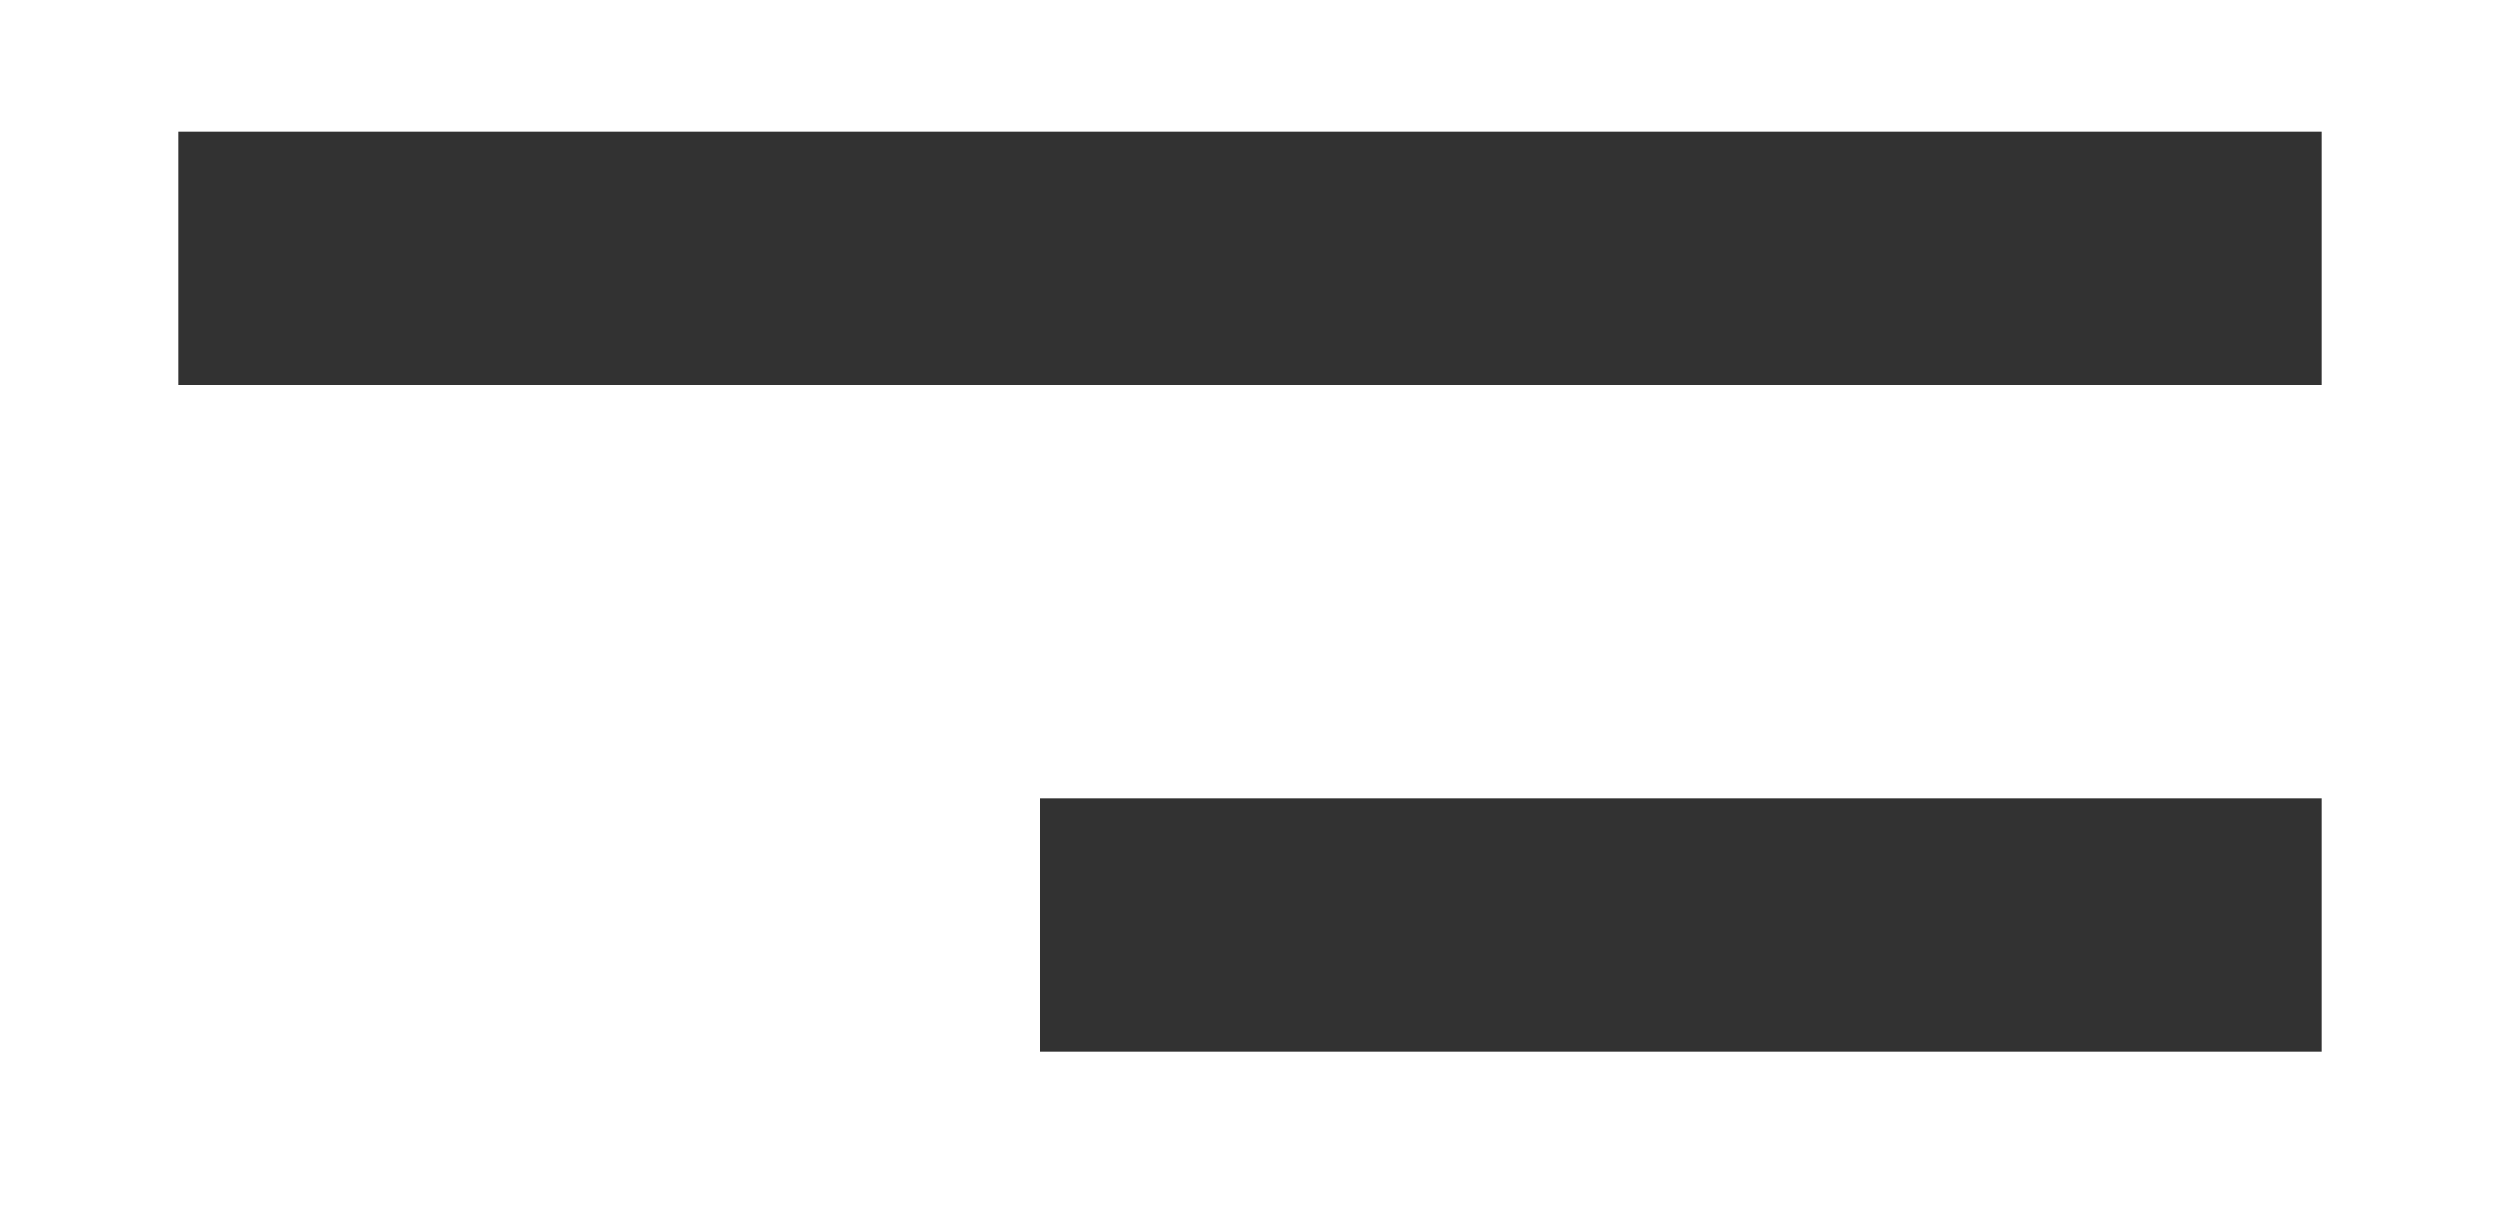
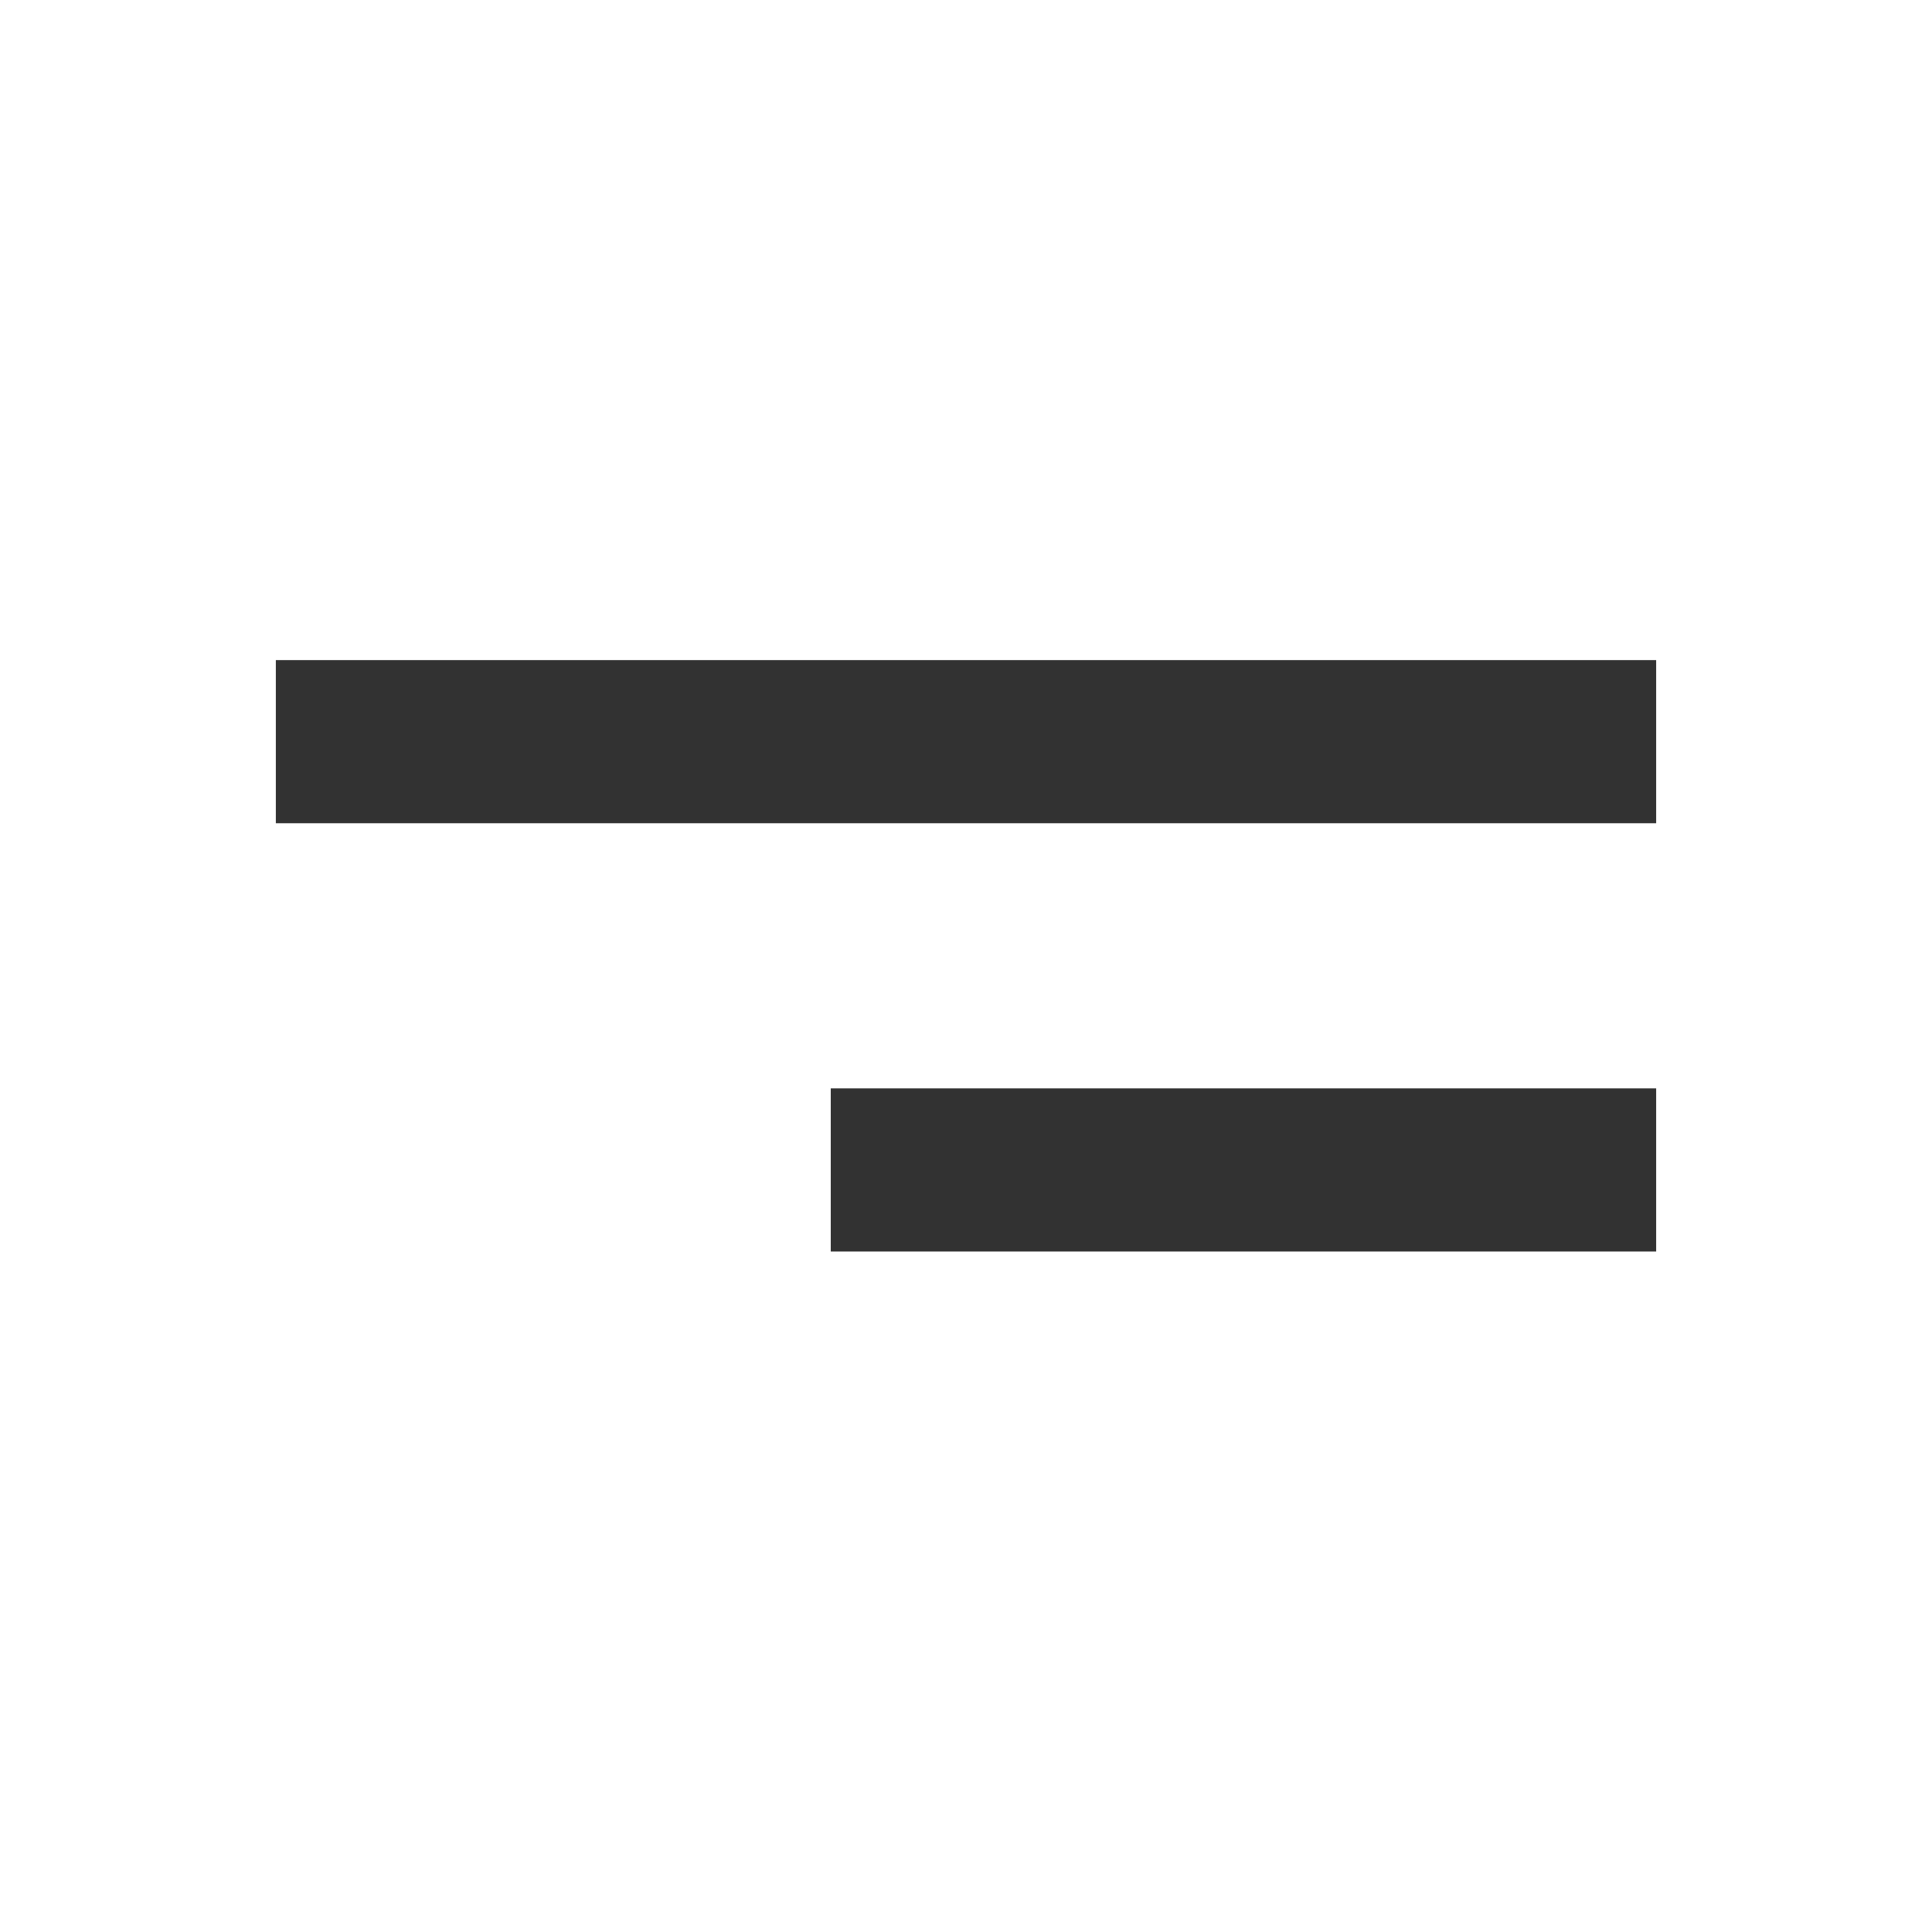
- <svg xmlns="http://www.w3.org/2000/svg" version="1.1" id="레이어_1" x="0px" y="0px" width="150px" height="72.9px" viewBox="0 0 150 72.9" style="enable-background:new 0 0 150 72.9;" xml:space="preserve">
+ <svg xmlns="http://www.w3.org/2000/svg" version="1.1" id="레이어_1" x="0px" y="0px" width="180px" height="180px" viewBox="0 0 180 180" style="enable-background:new 0 0 180 180;" xml:space="preserve">
  <style type="text/css">
	.st0{fill:#323232;}
</style>
  <g>
-     <rect x="10.7" y="7.9" class="st0" width="128.6" height="15.2" />
-     <rect x="62.4" y="47.9" class="st0" width="76.9" height="15.2" />
+     <rect x="25.7" y="61.5" class="st0" width="128.6" height="15.2" />
+     <rect x="77.4" y="101.4" class="st0" width="76.9" height="15.2" />
  </g>
</svg>
